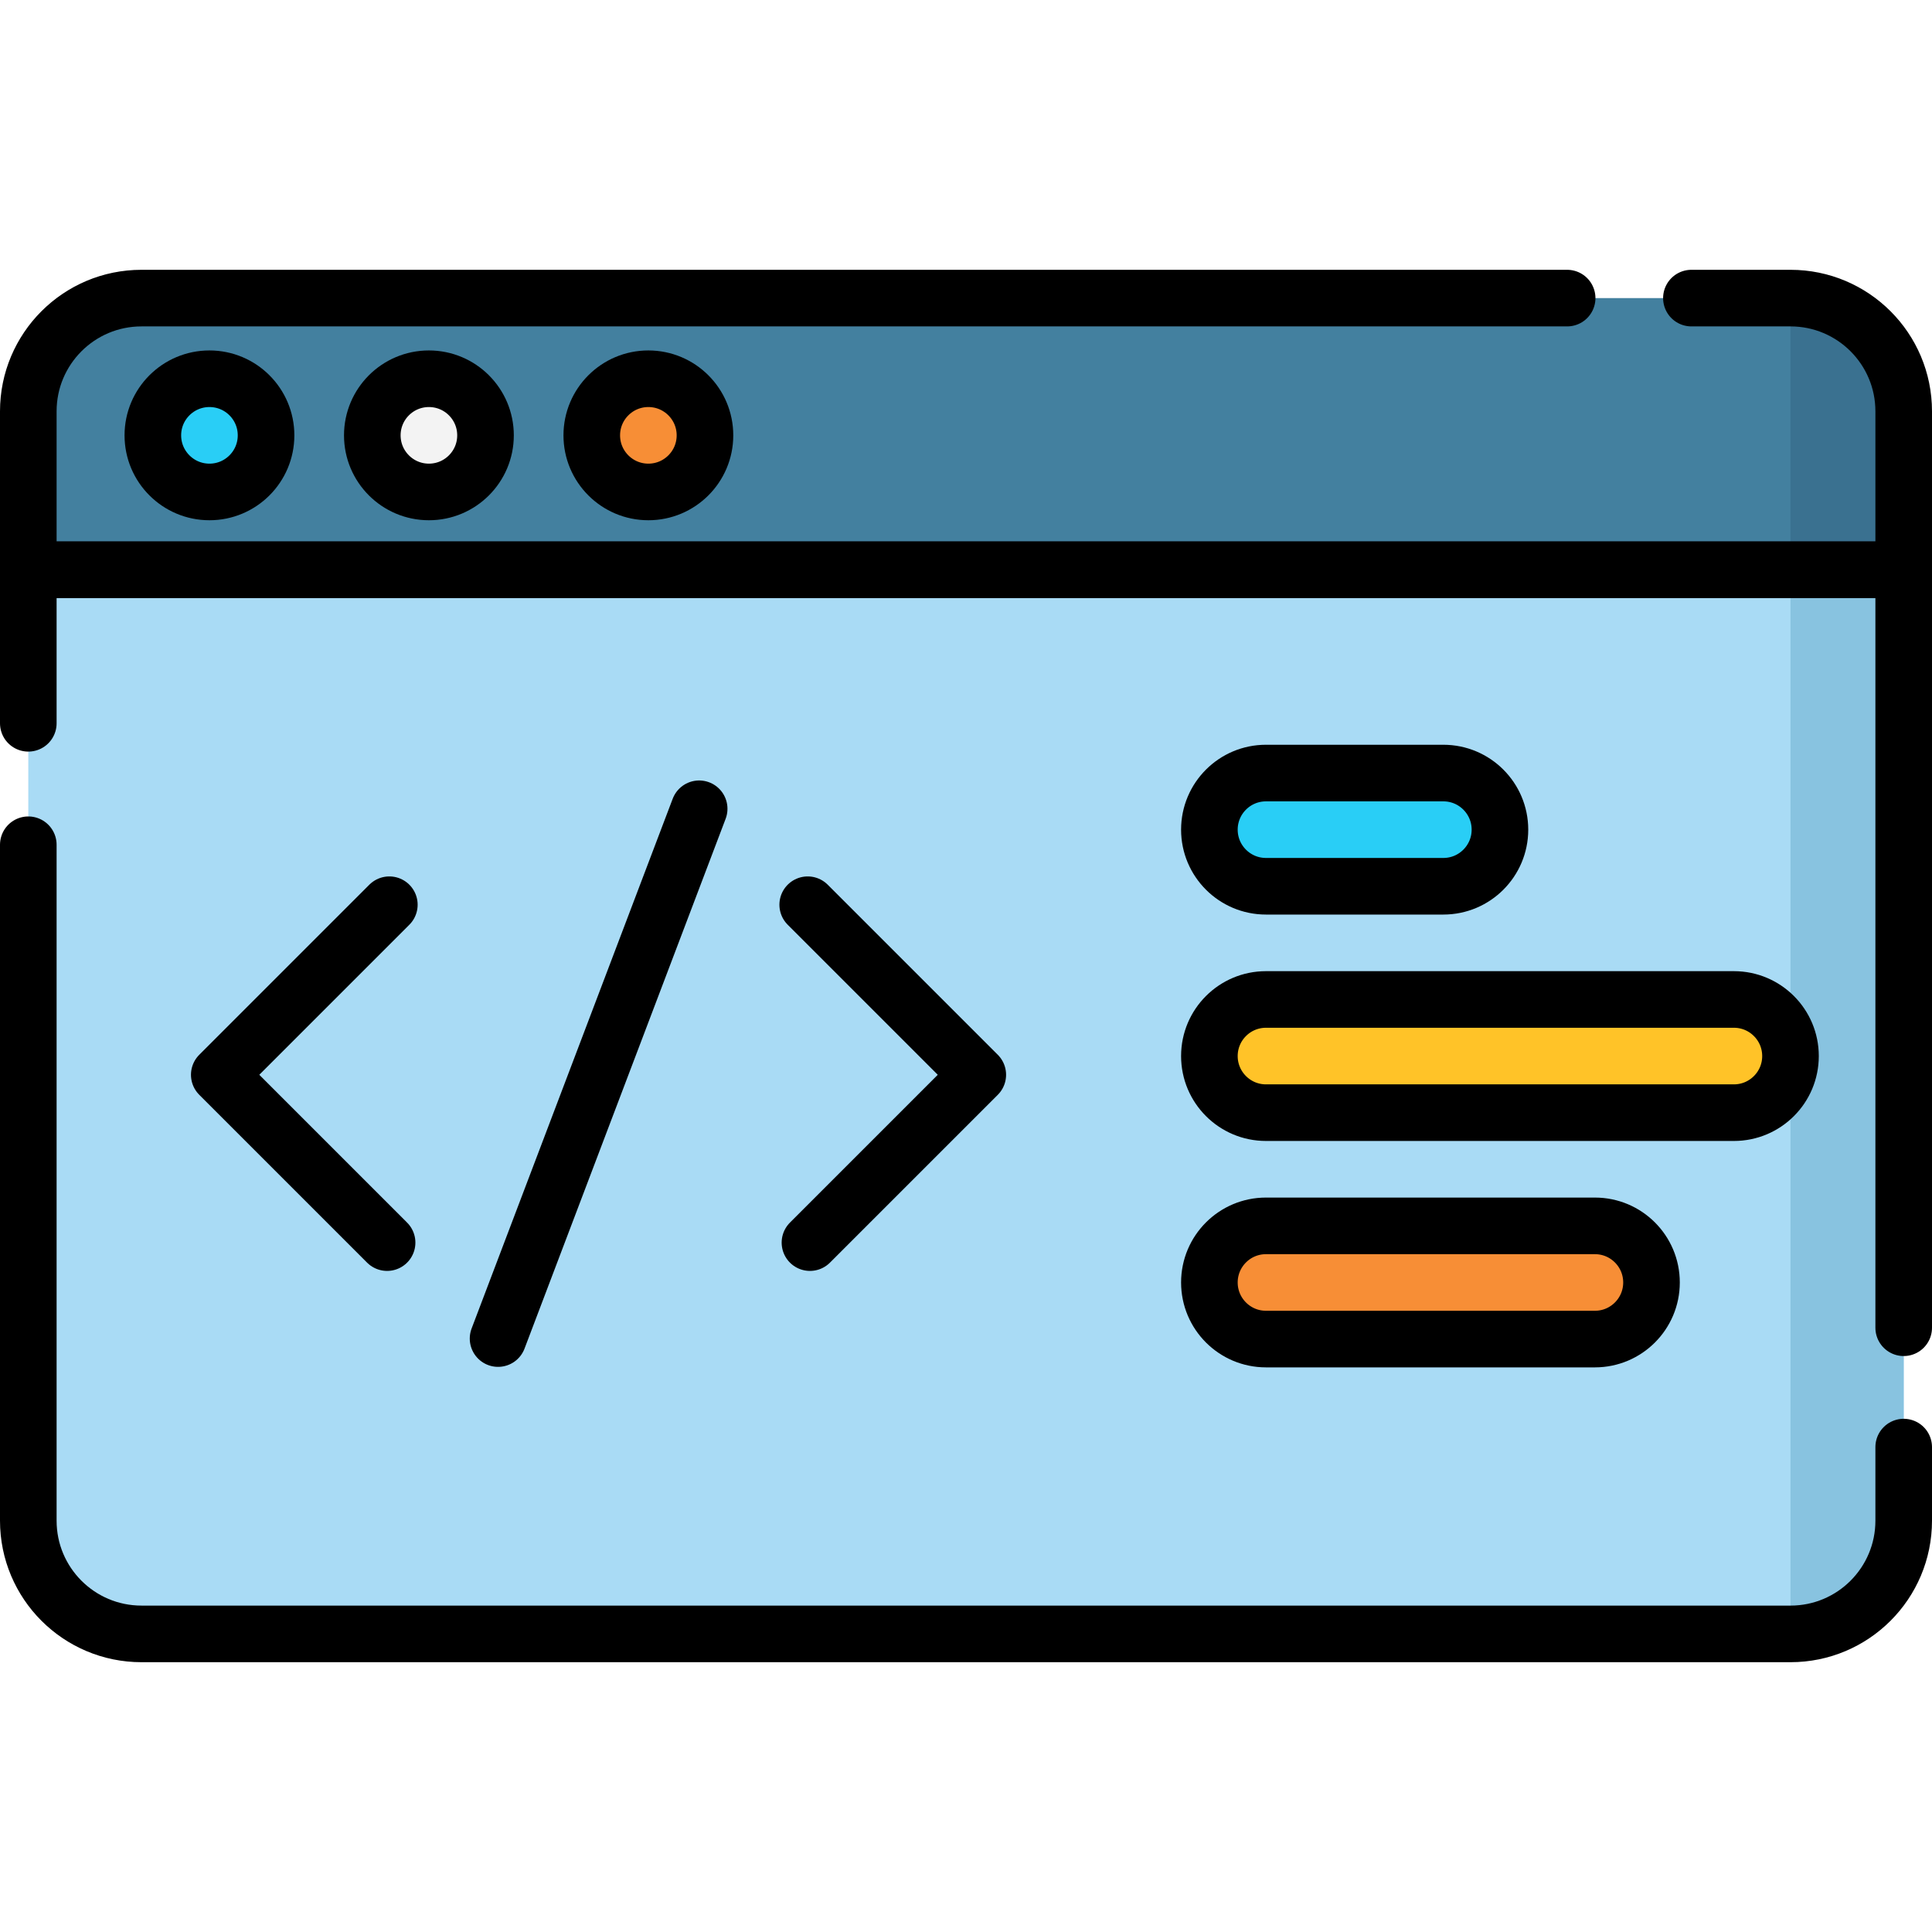
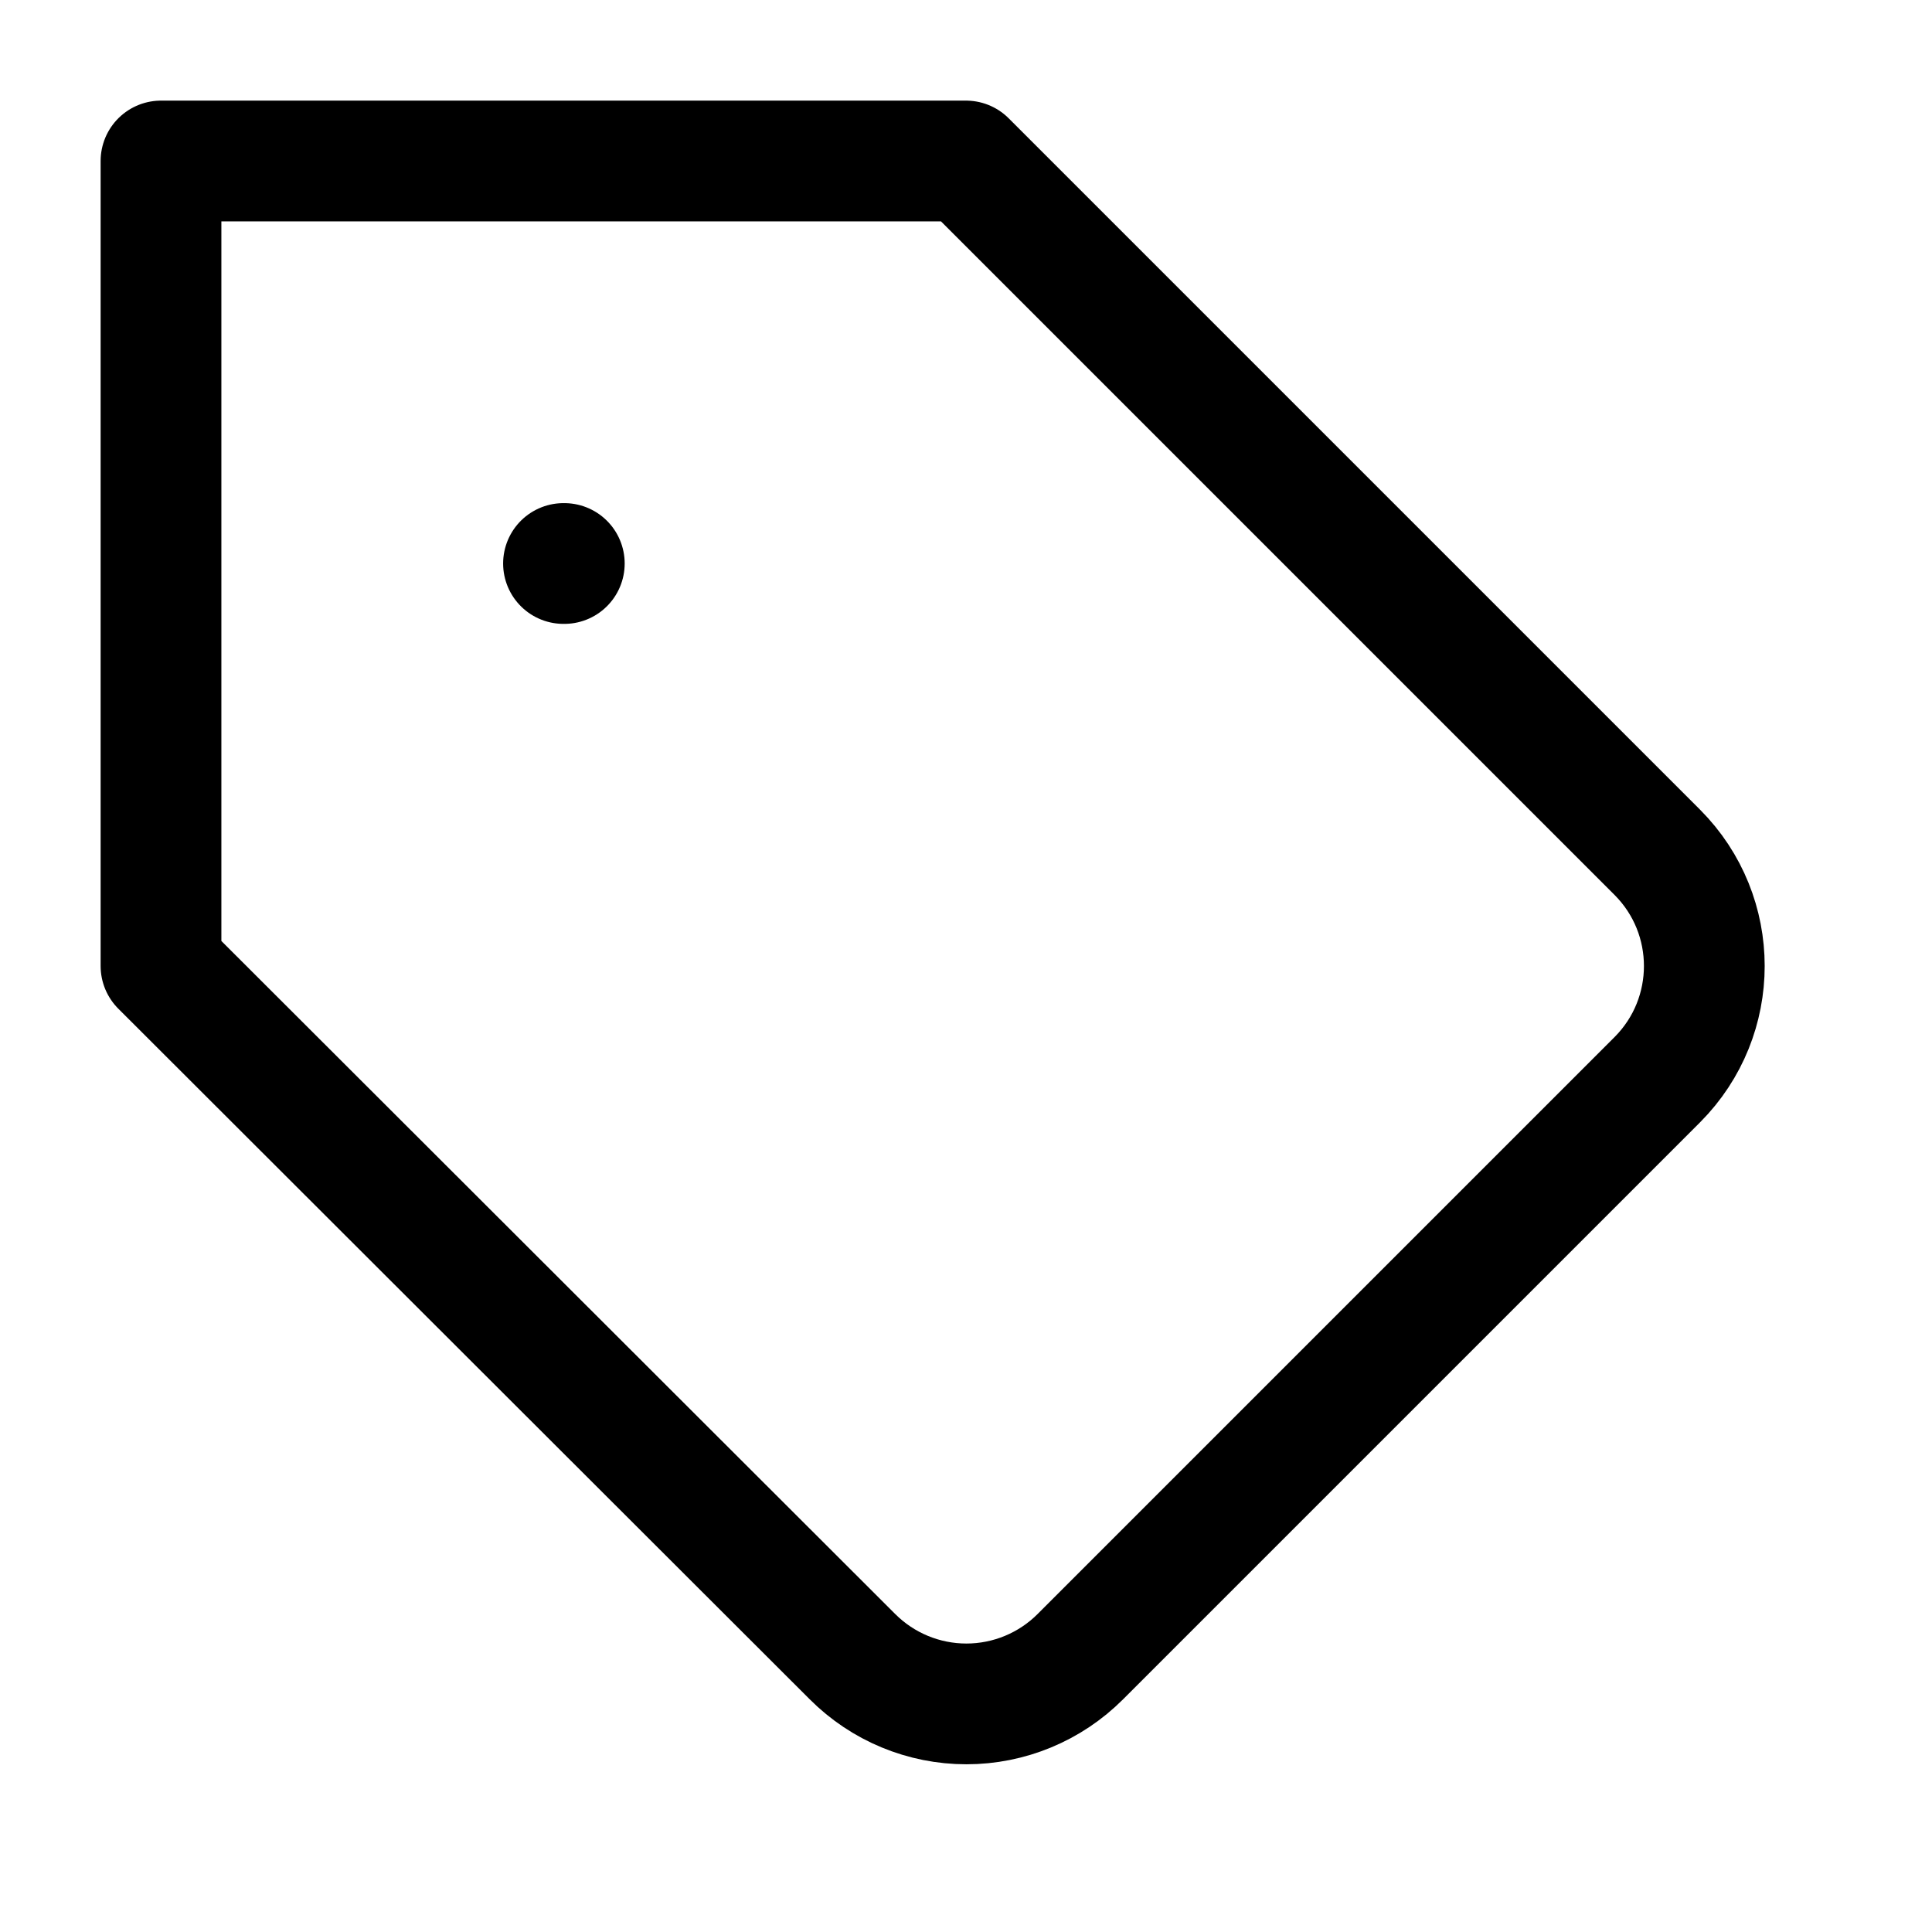
- <svg xmlns="http://www.w3.org/2000/svg" version="1.1" id="svg5592" xml:space="preserve" width="682.667" height="682.667" viewBox="0 0 682.667 682.667">
-   <defs id="defs5596">
-     <clipPath clipPathUnits="userSpaceOnUse" id="clipPath5606">
-       <path d="M 0,512 H 512 V 0 H 0 Z" id="path5604" />
-     </clipPath>
-   </defs>
-   <g id="g5598" transform="matrix(1.333333,0,0,-1.333333,0,682.6667)">
-     <g id="g5600">
-       <g id="g5602" clip-path="url(#clipPath5606)">
-         <g id="g5608" transform="translate(504.5,361)">
-           <path d="m 0,0 h -497 v 42 c 0,16.568 13.432,30 30,30 H -30 C -13.432,72 0,58.568 0,42 Z" style="fill:#43809f;fill-opacity:1;fill-rule:nonzero;stroke:none" id="path5610" />
-         </g>
-         <g id="g5612" transform="translate(474.5,433)">
-           <path d="m 0,0 v -72 h 30 v 42 C 30,-13.432 16.568,0 0,0" style="fill:#3a7190;fill-opacity:1;fill-rule:nonzero;stroke:none" id="path5614" />
-         </g>
-         <g id="g5616" transform="translate(474.5,79)">
-           <path d="m 0,0 h -437 c -16.568,0 -30,13.432 -30,30 V 282 H 30 V 30 C 30,13.432 16.568,0 0,0" style="fill:#a9dbf5;fill-opacity:1;fill-rule:nonzero;stroke:none" id="path5618" />
-         </g>
-         <g id="g5620" transform="translate(474.5,361)">
-           <path d="m 0,0 v -282 c 16.568,0 30,13.432 30,30 V 0 Z" style="fill:#88c3e0;fill-opacity:1;fill-rule:nonzero;stroke:none" id="path5622" />
-         </g>
-         <g id="g5624" transform="translate(70.5063,396.6289)">
-           <path d="m 0,0 c 0,-8.284 -6.715,-15 -15,-15 -8.284,0 -15,6.716 -15,15 0,8.284 6.716,15 15,15 C -6.715,15 0,8.284 0,0" style="fill:#29cef6;fill-opacity:1;fill-rule:nonzero;stroke:none" id="path5626" />
-         </g>
-         <g id="g5628" transform="translate(128.666,396.6289)">
-           <path d="m 0,0 c 0,-8.284 -6.716,-15 -15,-15 -8.285,0 -15,6.716 -15,15 0,8.284 6.715,15 15,15 C -6.716,15 0,8.284 0,0" style="fill:#f3f3f3;fill-opacity:1;fill-rule:nonzero;stroke:none" id="path5630" />
-         </g>
-         <g id="g5632" transform="translate(186.8252,396.6289)">
-           <path d="m 0,0 c 0,-8.284 -6.716,-15 -15,-15 -8.284,0 -15,6.716 -15,15 0,8.284 6.716,15 15,15 C -6.716,15 0,8.284 0,0" style="fill:#f78e36;fill-opacity:1;fill-rule:nonzero;stroke:none" id="path5634" />
-         </g>
-         <g id="g5636" transform="translate(382.5,277.1318)">
-           <path d="m 0,0 h -47 c -8.284,0 -15,6.716 -15,15 0,8.285 6.716,15 15,15 H 0 C 8.284,30 15,23.285 15,15 15,6.716 8.284,0 0,0" style="fill:#29cef6;fill-opacity:1;fill-rule:nonzero;stroke:none" id="path5638" />
-         </g>
-         <g id="g5640" transform="translate(459.5,217.1318)">
-           <path d="m 0,0 h -124 c -8.284,0 -15,6.716 -15,15 0,8.285 6.716,15 15,15 H 0 C 8.284,30 15,23.285 15,15 15,6.716 8.284,0 0,0" style="fill:#ffc328;fill-opacity:1;fill-rule:nonzero;stroke:none" id="path5642" />
-         </g>
-         <g id="g5644" transform="translate(422.665,157.1318)">
-           <path d="m 0,0 h -87.165 c -8.284,0 -15,6.716 -15,15 0,8.285 6.716,15 15,15 H 0 C 8.284,30 15,23.285 15,15 15,6.716 8.284,0 0,0" style="fill:#f78e36;fill-opacity:1;fill-rule:nonzero;stroke:none" id="path5646" />
-         </g>
-         <g id="g5648" transform="translate(448.2393,433)">
-           <path d="m 0,0 h 26.261 c 16.568,0 30,-13.432 30,-30 v -42 h -497 v 42 c 0,16.568 13.431,30 30,30 h 377.808" style="fill:none;stroke:#000000;stroke-width:15;stroke-linecap:round;stroke-linejoin:round;stroke-miterlimit:10;stroke-dasharray:none;stroke-opacity:1" id="path5650" />
-         </g>
-         <g id="g5652" transform="translate(504.5,128.5059)">
-           <path d="m 0,0 v -19.506 c 0,-16.568 -13.432,-30 -30,-30 h -437 c -16.568,0 -30,13.432 -30,30 v 179.133" style="fill:none;stroke:#000000;stroke-width:15;stroke-linecap:round;stroke-linejoin:round;stroke-miterlimit:10;stroke-dasharray:none;stroke-opacity:1" id="path5654" />
-         </g>
-         <g id="g5656" transform="translate(7.5,320.3193)">
-           <path d="M 0,0 V 40.681 H 497 V -160.186" style="fill:none;stroke:#000000;stroke-width:15;stroke-linecap:round;stroke-linejoin:round;stroke-miterlimit:10;stroke-dasharray:none;stroke-opacity:1" id="path5658" />
-         </g>
-         <g id="g5660" transform="translate(103.1792,272.2393)">
-           <path d="M 0,0 -45.07,-45.07 -0.596,-89.544" style="fill:none;stroke:#000000;stroke-width:15;stroke-linecap:round;stroke-linejoin:round;stroke-miterlimit:10;stroke-dasharray:none;stroke-opacity:1" id="path5662" />
-         </g>
-         <g id="g5664" transform="translate(214.0513,272.2393)">
-           <path d="M 0,0 45.071,-45.07 0.596,-89.544" style="fill:none;stroke:#000000;stroke-width:15;stroke-linecap:round;stroke-linejoin:round;stroke-miterlimit:10;stroke-dasharray:none;stroke-opacity:1" id="path5666" />
-         </g>
-         <g id="g5668" transform="translate(131.9917,157.2676)">
-           <path d="M 0,0 53.294,140.399" style="fill:none;stroke:#000000;stroke-width:15;stroke-linecap:round;stroke-linejoin:round;stroke-miterlimit:10;stroke-dasharray:none;stroke-opacity:1" id="path5670" />
-         </g>
-         <g id="g5672" transform="translate(70.5063,396.6289)">
-           <path d="m 0,0 c 0,-8.284 -6.715,-15 -15,-15 -8.284,0 -15,6.716 -15,15 0,8.284 6.716,15 15,15 C -6.715,15 0,8.284 0,0 Z" style="fill:none;stroke:#000000;stroke-width:15;stroke-linecap:round;stroke-linejoin:round;stroke-miterlimit:10;stroke-dasharray:none;stroke-opacity:1" id="path5674" />
-         </g>
-         <g id="g5676" transform="translate(128.666,396.6289)">
-           <path d="m 0,0 c 0,-8.284 -6.716,-15 -15,-15 -8.285,0 -15,6.716 -15,15 0,8.284 6.715,15 15,15 C -6.716,15 0,8.284 0,0 Z" style="fill:none;stroke:#000000;stroke-width:15;stroke-linecap:round;stroke-linejoin:round;stroke-miterlimit:10;stroke-dasharray:none;stroke-opacity:1" id="path5678" />
-         </g>
-         <g id="g5680" transform="translate(186.8252,396.6289)">
-           <path d="m 0,0 c 0,-8.284 -6.716,-15 -15,-15 -8.284,0 -15,6.716 -15,15 0,8.284 6.716,15 15,15 C -6.716,15 0,8.284 0,0 Z" style="fill:none;stroke:#000000;stroke-width:15;stroke-linecap:round;stroke-linejoin:round;stroke-miterlimit:10;stroke-dasharray:none;stroke-opacity:1" id="path5682" />
-         </g>
-         <g id="g5684" transform="translate(382.5,277.1318)">
-           <path d="m 0,0 h -47 c -8.284,0 -15,6.716 -15,15 0,8.285 6.716,15 15,15 H 0 C 8.284,30 15,23.285 15,15 15,6.716 8.284,0 0,0 Z" style="fill:none;stroke:#000000;stroke-width:15;stroke-linecap:round;stroke-linejoin:round;stroke-miterlimit:10;stroke-dasharray:none;stroke-opacity:1" id="path5686" />
-         </g>
-         <g id="g5688" transform="translate(459.5,217.1318)">
-           <path d="m 0,0 h -124 c -8.284,0 -15,6.716 -15,15 0,8.285 6.716,15 15,15 H 0 C 8.284,30 15,23.285 15,15 15,6.716 8.284,0 0,0 Z" style="fill:none;stroke:#000000;stroke-width:15;stroke-linecap:round;stroke-linejoin:round;stroke-miterlimit:10;stroke-dasharray:none;stroke-opacity:1" id="path5690" />
-         </g>
-         <g id="g5692" transform="translate(422.665,157.1318)">
-           <path d="m 0,0 h -87.165 c -8.284,0 -15,6.716 -15,15 0,8.285 6.716,15 15,15 H 0 C 8.284,30 15,23.285 15,15 15,6.716 8.284,0 0,0 Z" style="fill:none;stroke:#000000;stroke-width:15;stroke-linecap:round;stroke-linejoin:round;stroke-miterlimit:10;stroke-dasharray:none;stroke-opacity:1" id="path5694" />
-         </g>
-       </g>
-     </g>
-   </g>
+ <svg xmlns="http://www.w3.org/2000/svg" viewBox="0 0 24 24" fill="none" stroke="currentColor" stroke-width="1.5" stroke-linecap="round" stroke-linejoin="round">
+   <path d="M20.59 13.41l-7.17 7.17a2 2 0 0 1-2.83 0L2 12V2h10l8.59 8.59a2 2 0 0 1 0 2.82z" />
+   <line x1="7" y1="7" x2="7.01" y2="7" />
</svg>
